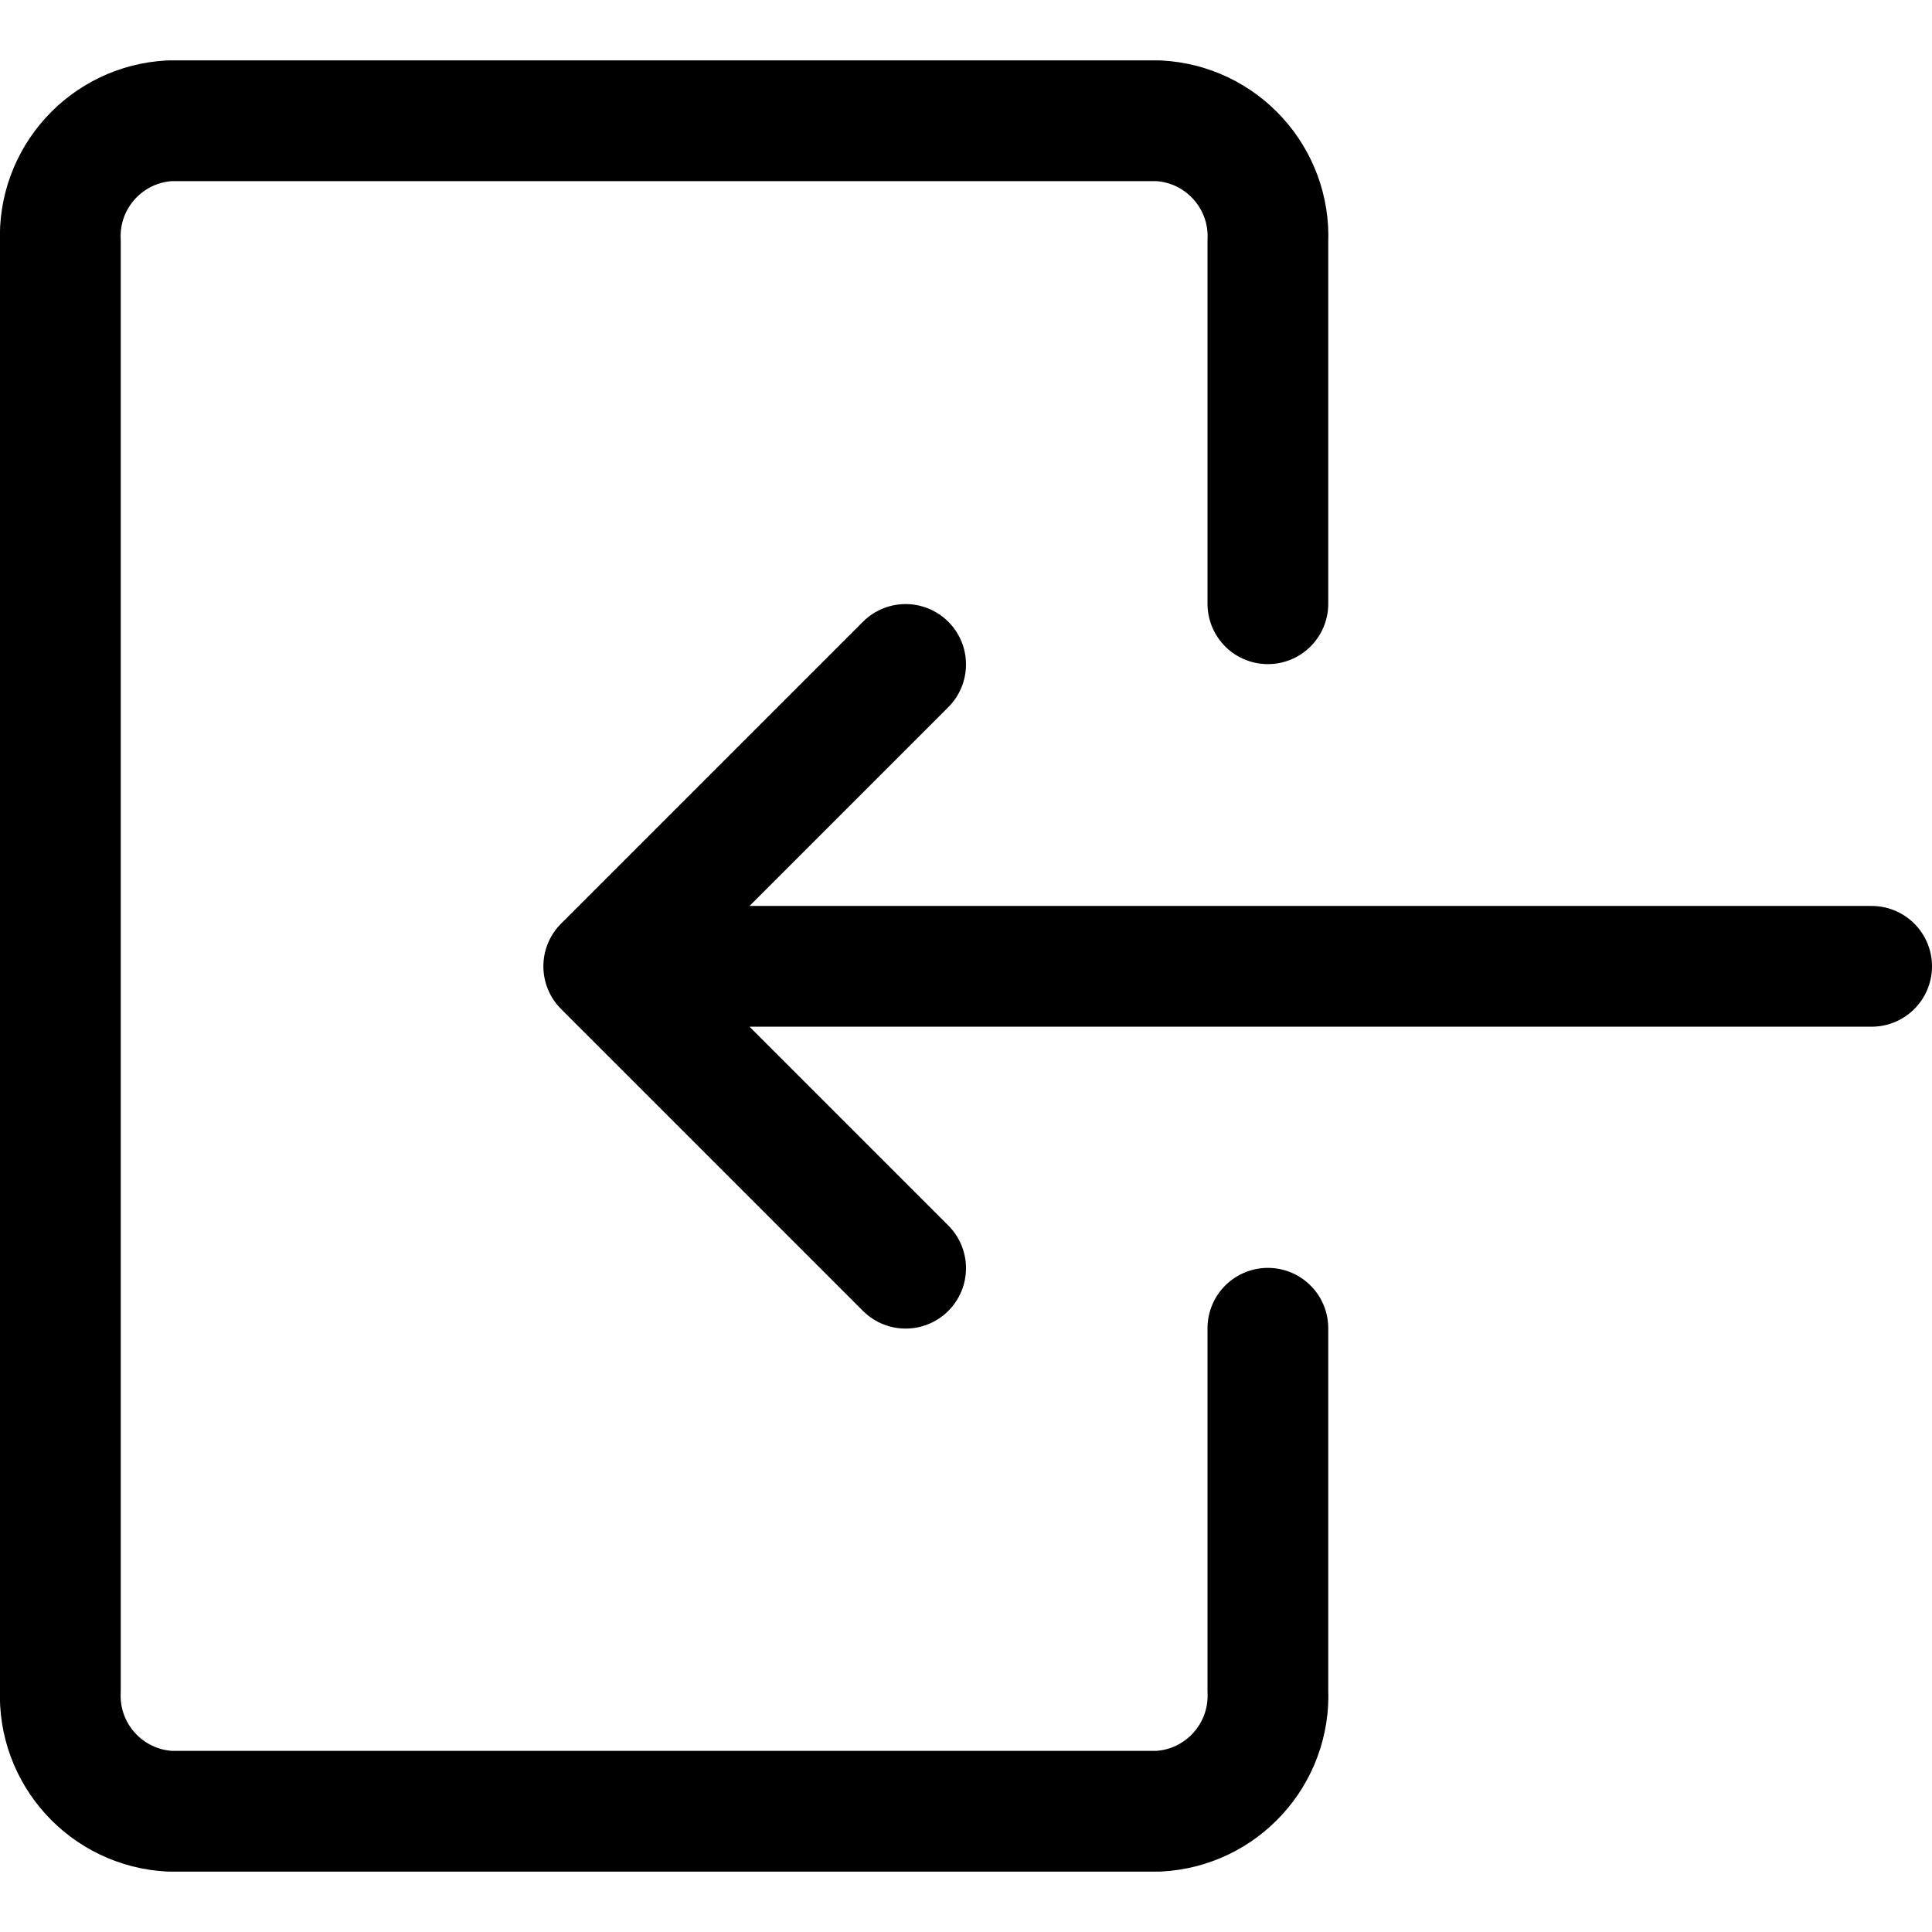
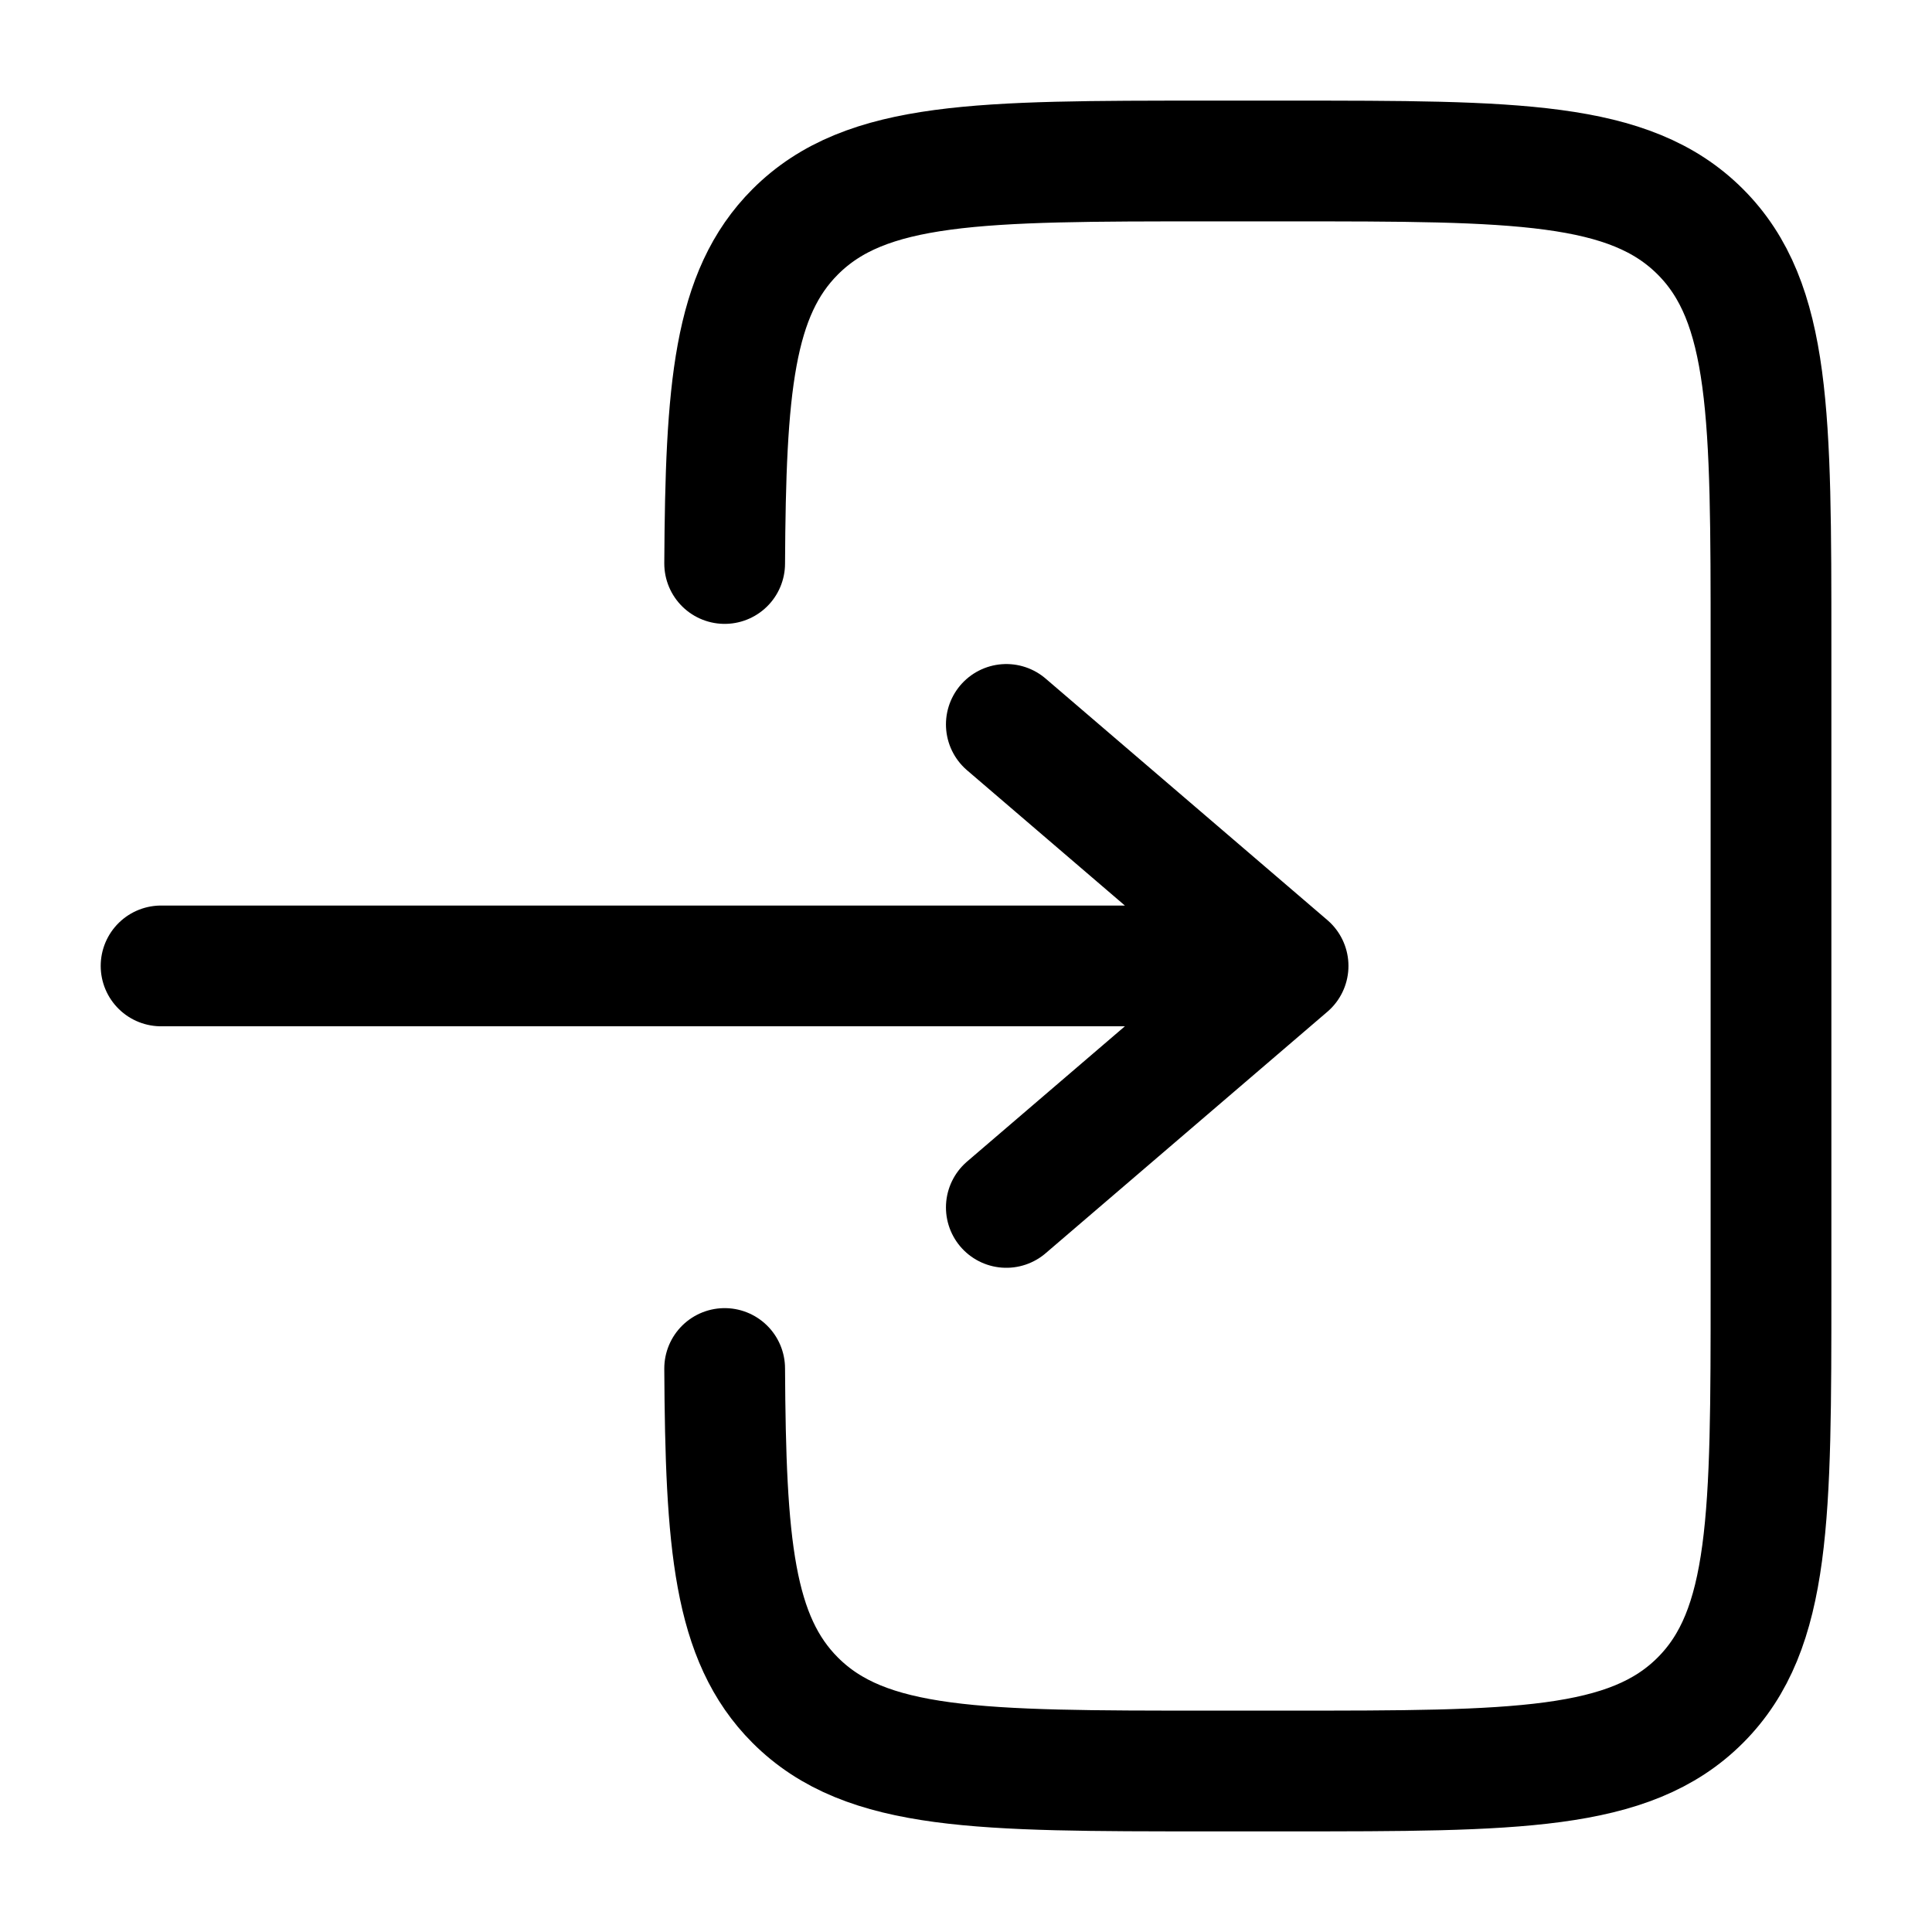
- <svg xmlns="http://www.w3.org/2000/svg" width="200" height="200" viewBox="0 0 24 24" fill="currentColor">
-   <g fill="none" stroke="currentColor" stroke-linecap="round" stroke-linejoin="round" stroke-width="1.5">
-     <path d="M23.25 12.004H7.5m3.75 3.75l-3.75-3.75l3.75-3.75" />
-     <path d="M15.75 16.5V21a1.437 1.437 0 0 1-1.364 1.5H2.113A1.437 1.437 0 0 1 .75 21V3a1.436 1.436 0 0 1 1.363-1.5h12.273A1.437 1.437 0 0 1 15.75 3v4.5" />
-   </g>
+ <svg xmlns="http://www.w3.org/2000/svg" width="800px" height="800px" viewBox="0 0 24 24" fill="none">
+   <path d="M2.001 11.999L16.001 11.999M16.001 11.999L12.501 8.999M16.001 11.999L12.501 14.999" stroke="currentColor" stroke-width="1.5" stroke-linecap="round" stroke-linejoin="round" />
+   <path d="M9.002 7C9.014 4.825 9.111 3.647 9.879 2.879C10.758 2 12.172 2 15 2L16 2C18.829 2 20.243 2 21.122 2.879C22 3.757 22 5.172 22 8L22 16C22 18.828 22 20.243 21.122 21.121C20.243 22 18.829 22 16 22H15C12.172 22 10.758 22 9.879 21.121C9.111 20.353 9.014 19.175 9.002 17" stroke="currentColor" stroke-width="1.5" stroke-linecap="round" />
</svg>
